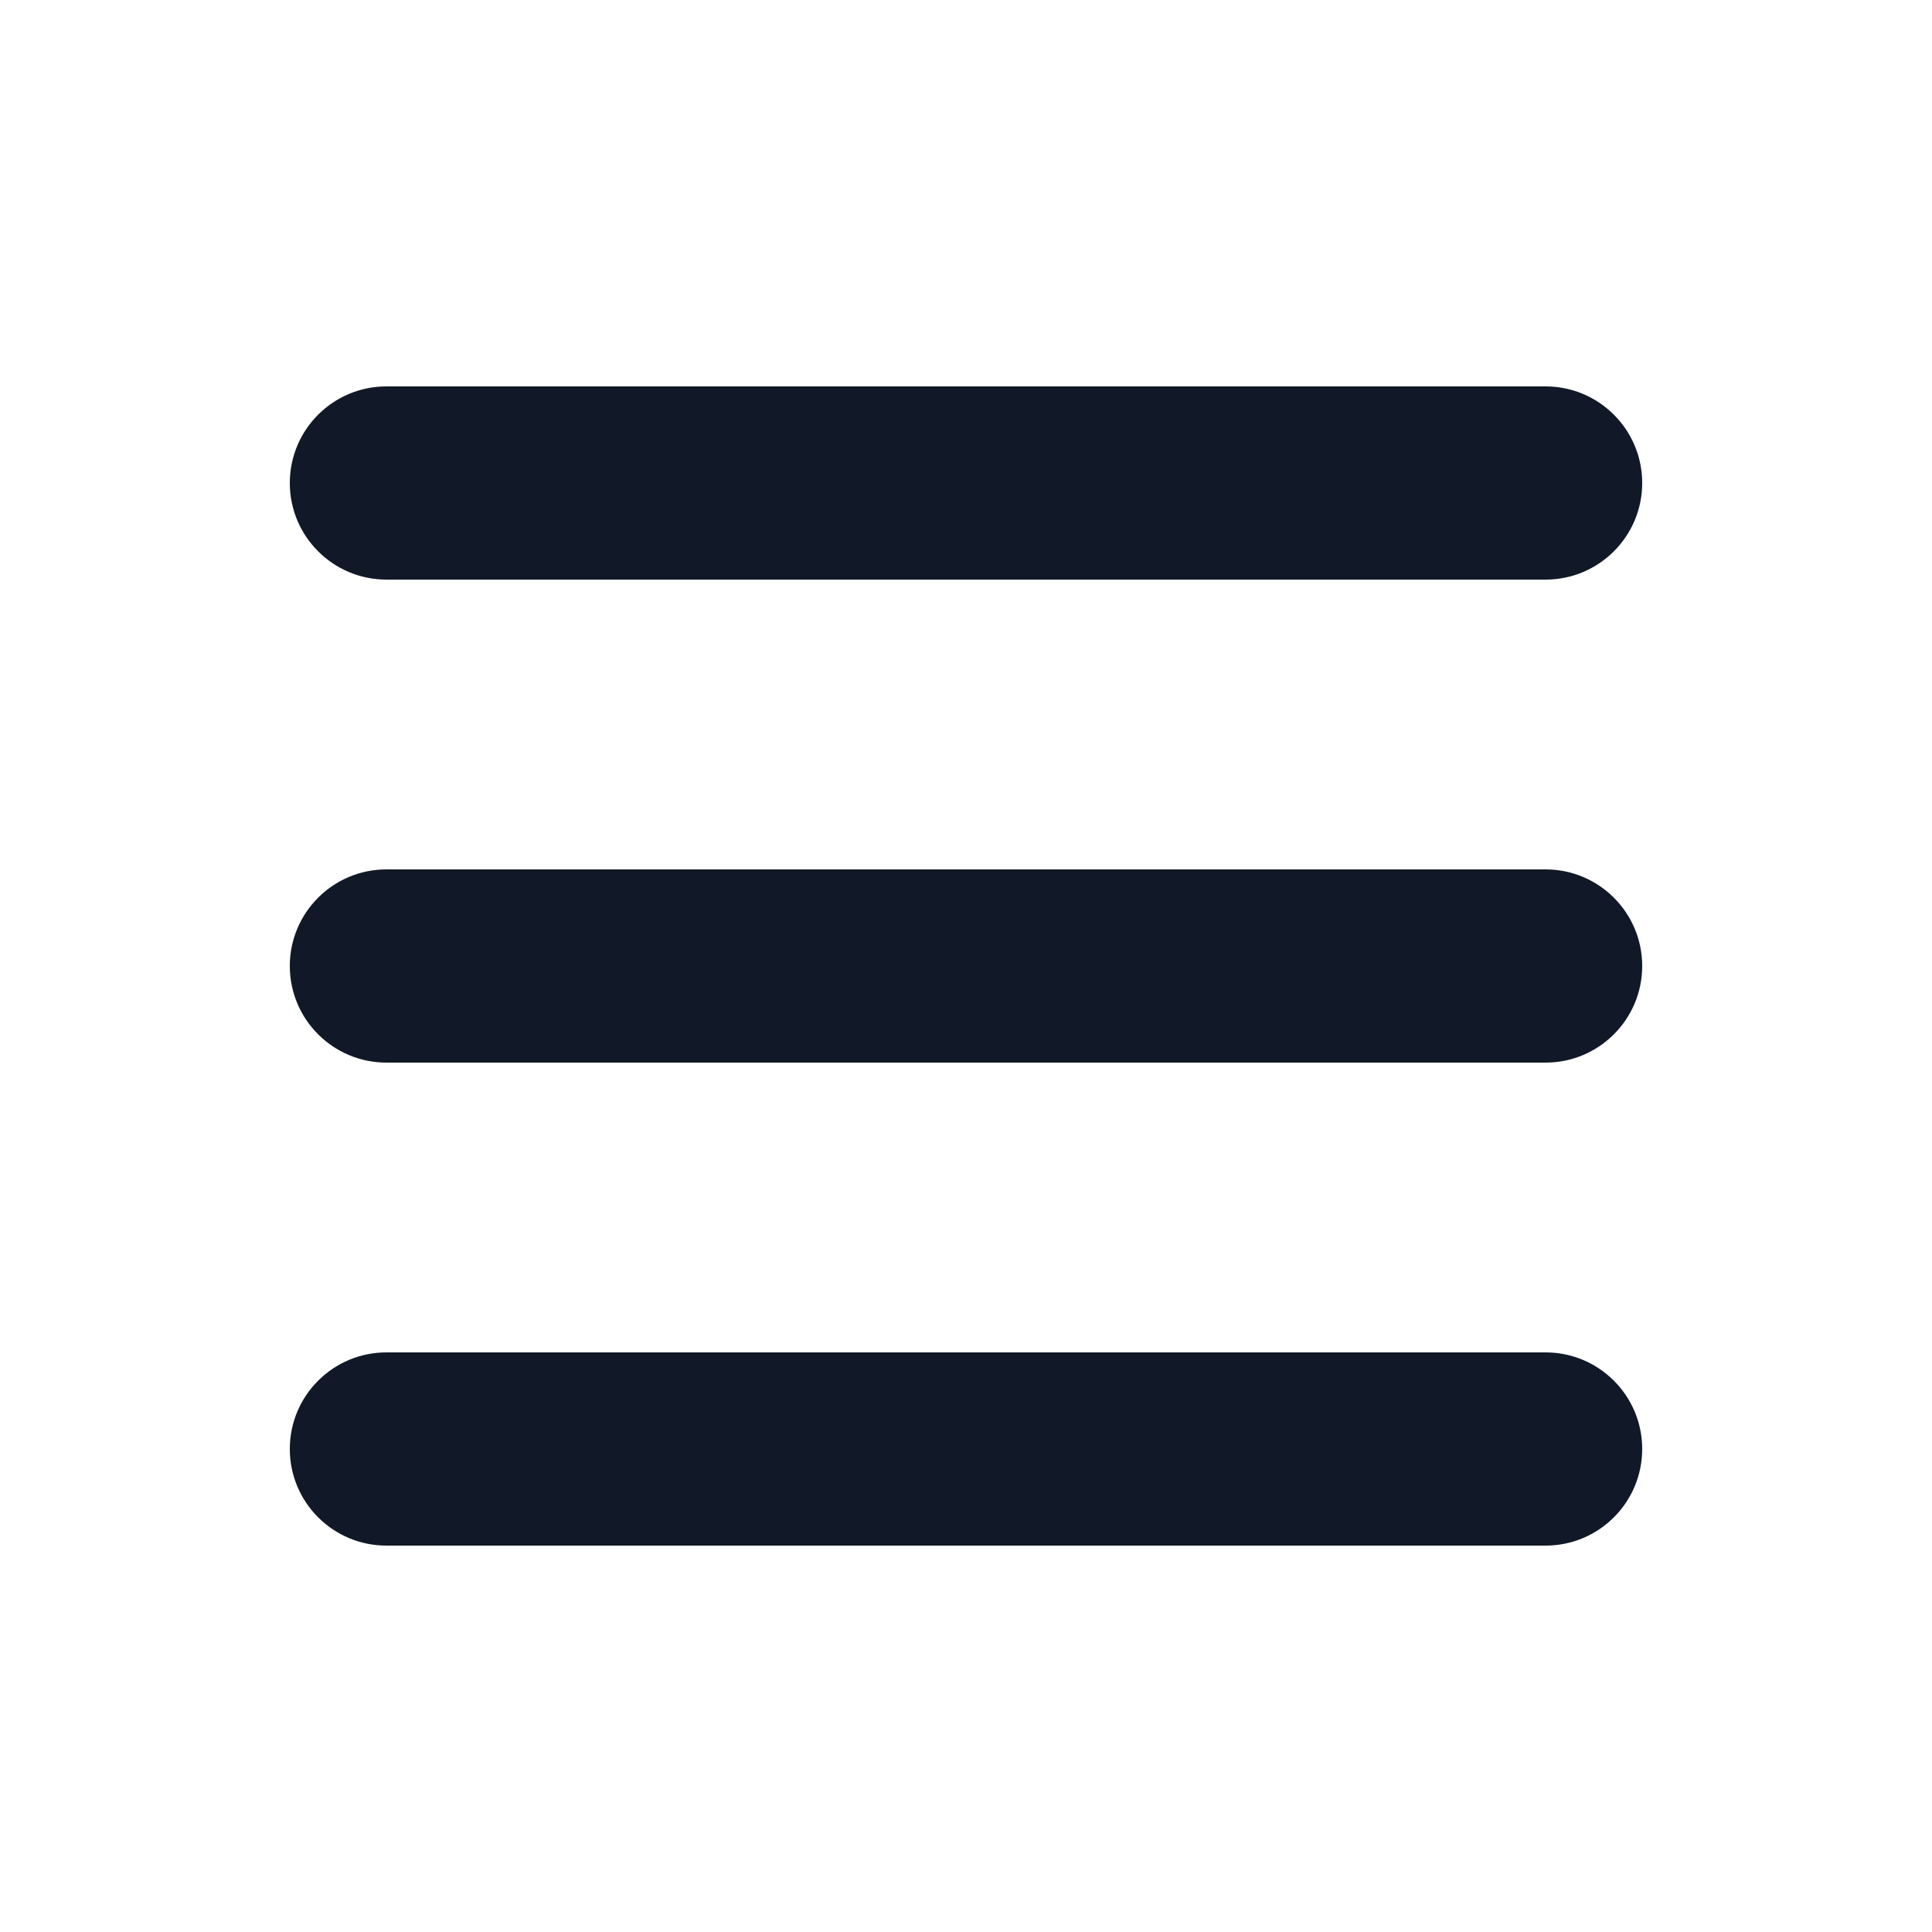
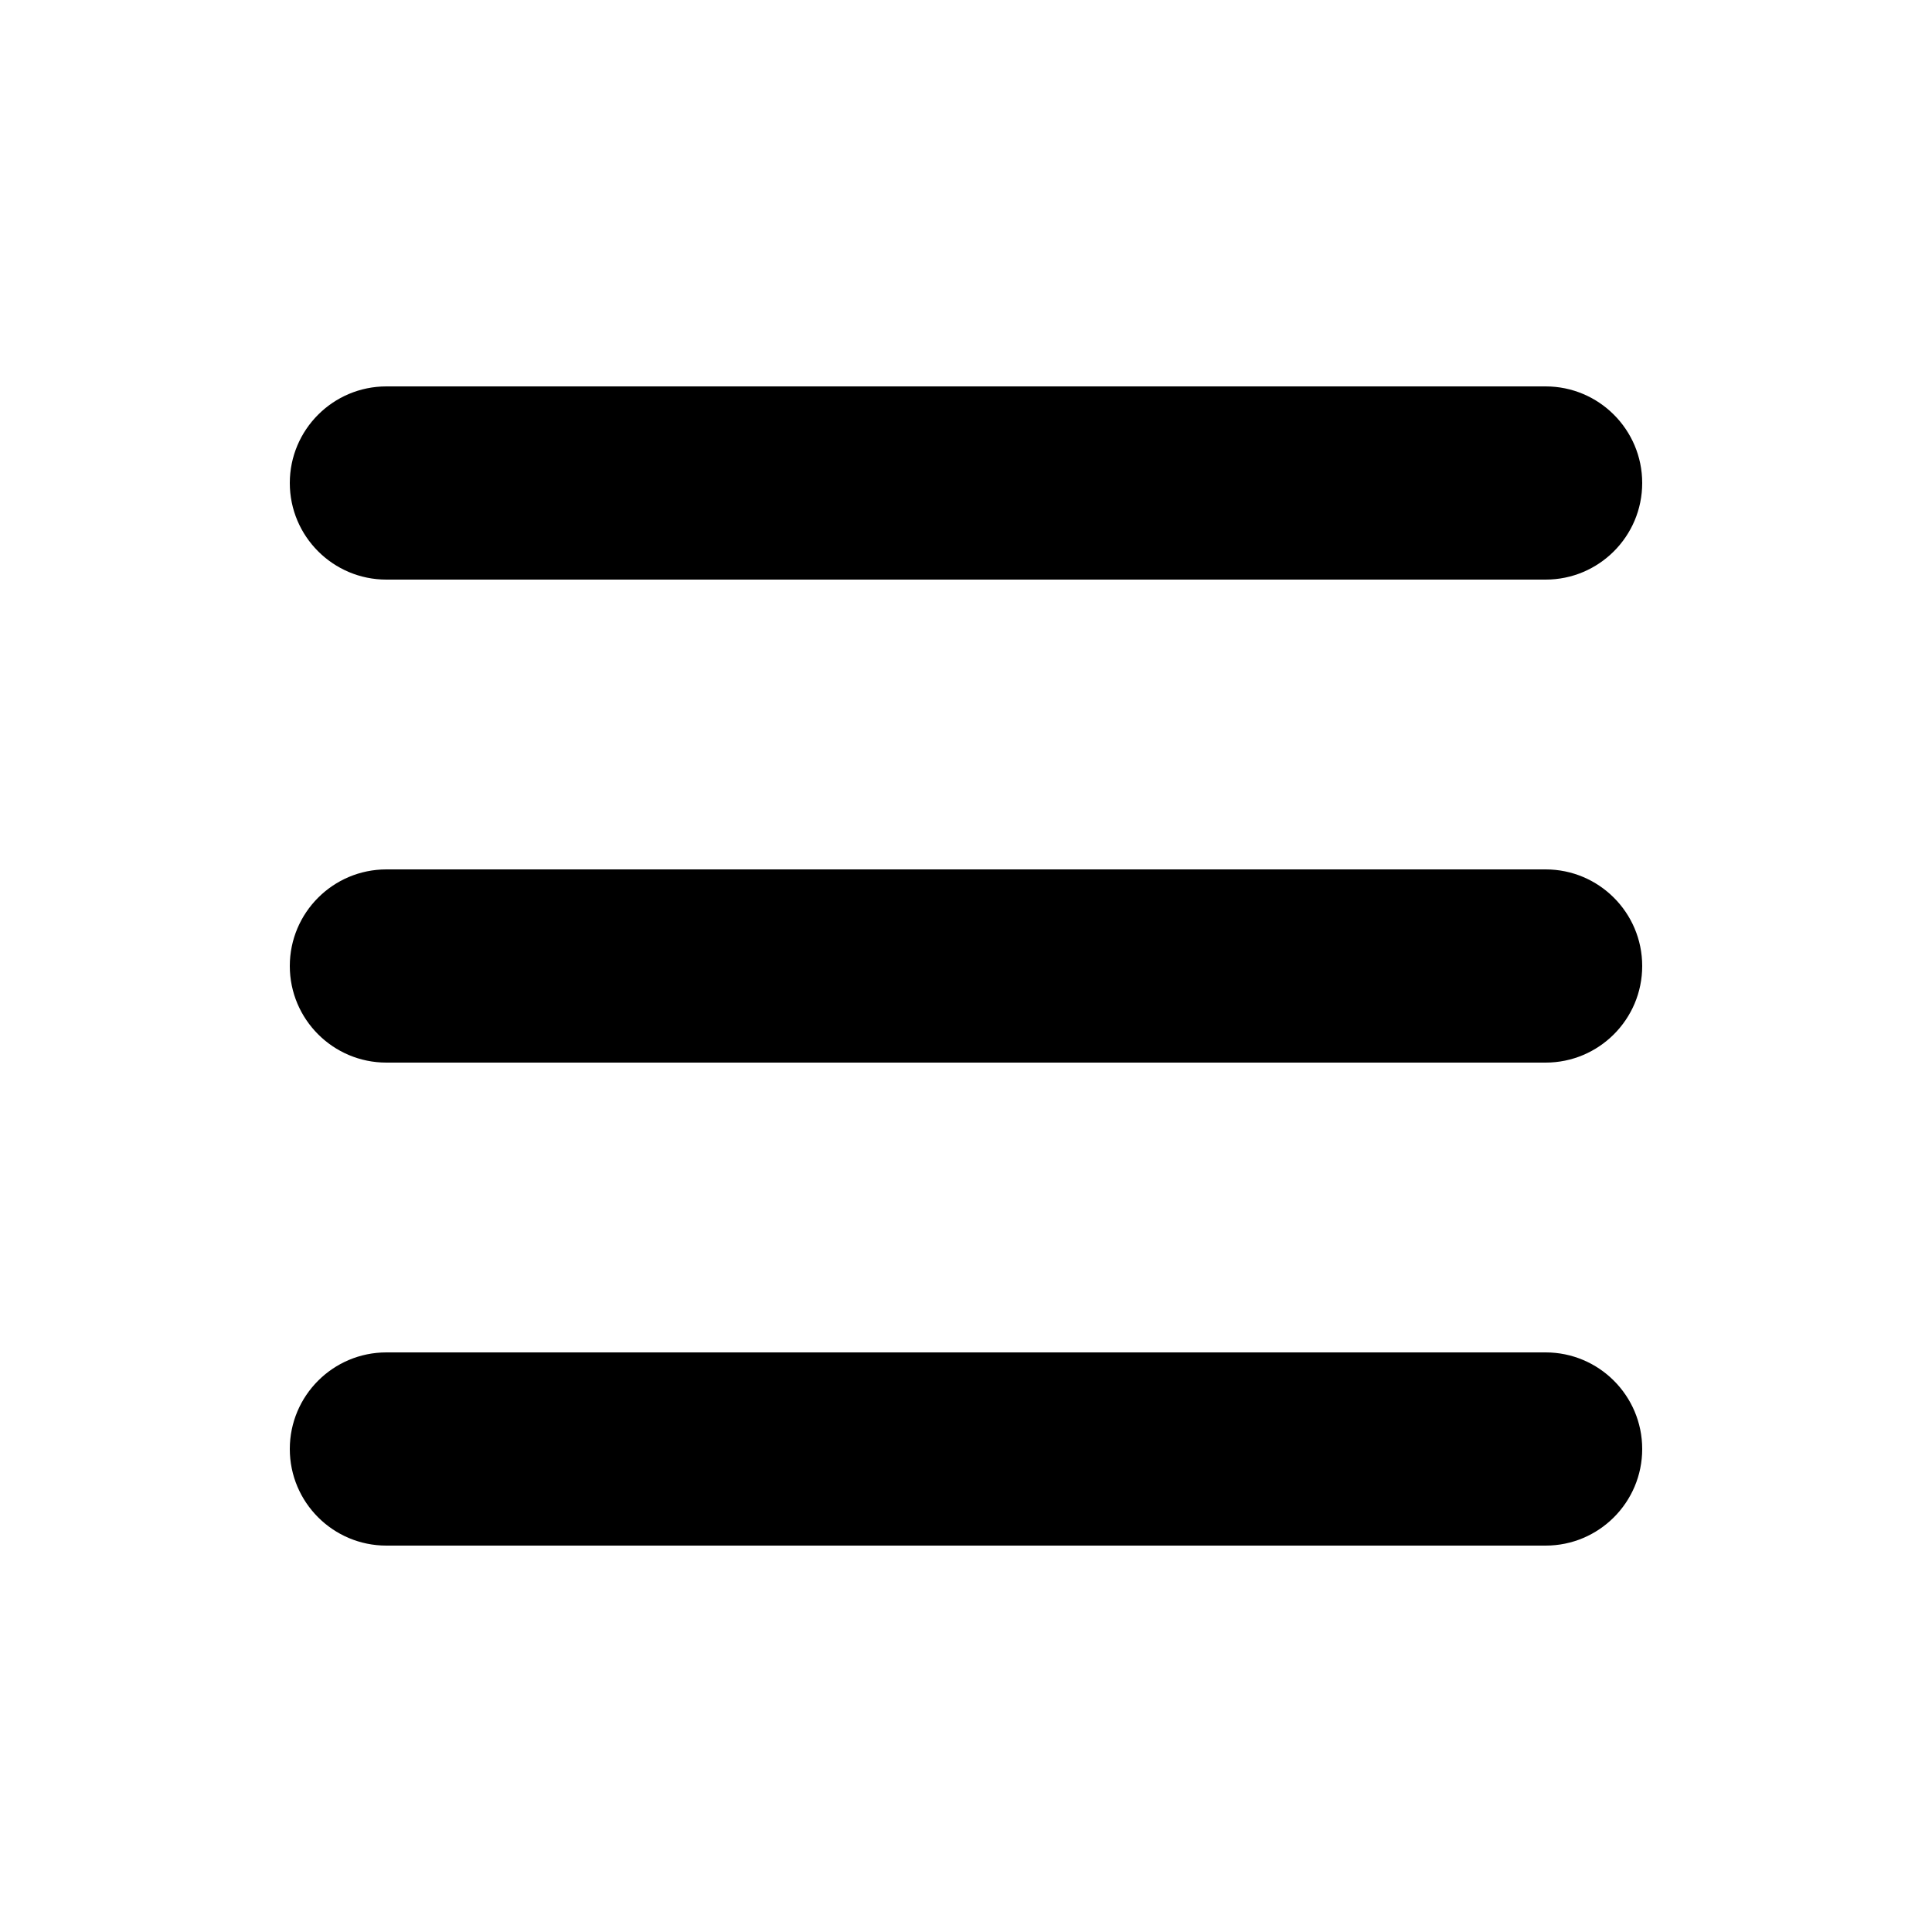
- <svg xmlns="http://www.w3.org/2000/svg" width="20" height="20" viewBox="0 0 20 20" fill="none">
-   <path fill-rule="evenodd" clip-rule="evenodd" d="M3 5C3 4.448 3.448 4 4 4H16C16.552 4 17 4.448 17 5C17 5.552 16.552 6 16 6H4C3.448 6 3 5.552 3 5Z" fill="#111827" />
-   <path fill-rule="evenodd" clip-rule="evenodd" d="M3 10C3 9.448 3.448 9 4 9H16C16.552 9 17 9.448 17 10C17 10.552 16.552 11 16 11H4C3.448 11 3 10.552 3 10Z" fill="#111827" />
-   <path fill-rule="evenodd" clip-rule="evenodd" d="M3 15C3 14.448 3.448 14 4 14H16C16.552 14 17 14.448 17 15C17 15.552 16.552 16 16 16H4C3.448 16 3 15.552 3 15Z" fill="#111827" />
+ <svg xmlns="http://www.w3.org/2000/svg" width="20" height="20" viewBox="0 0 20 20" fill="current">
+   <path fill-rule="evenodd" clip-rule="evenodd" d="M3 5C3 4.448 3.448 4 4 4H16C16.552 4 17 4.448 17 5C17 5.552 16.552 6 16 6H4C3.448 6 3 5.552 3 5Z" fill="current" />
+   <path fill-rule="evenodd" clip-rule="evenodd" d="M3 10C3 9.448 3.448 9 4 9H16C16.552 9 17 9.448 17 10C17 10.552 16.552 11 16 11H4C3.448 11 3 10.552 3 10Z" fill="current" />
+   <path fill-rule="evenodd" clip-rule="evenodd" d="M3 15C3 14.448 3.448 14 4 14H16C16.552 14 17 14.448 17 15C17 15.552 16.552 16 16 16H4C3.448 16 3 15.552 3 15Z" fill="current" />
</svg>
